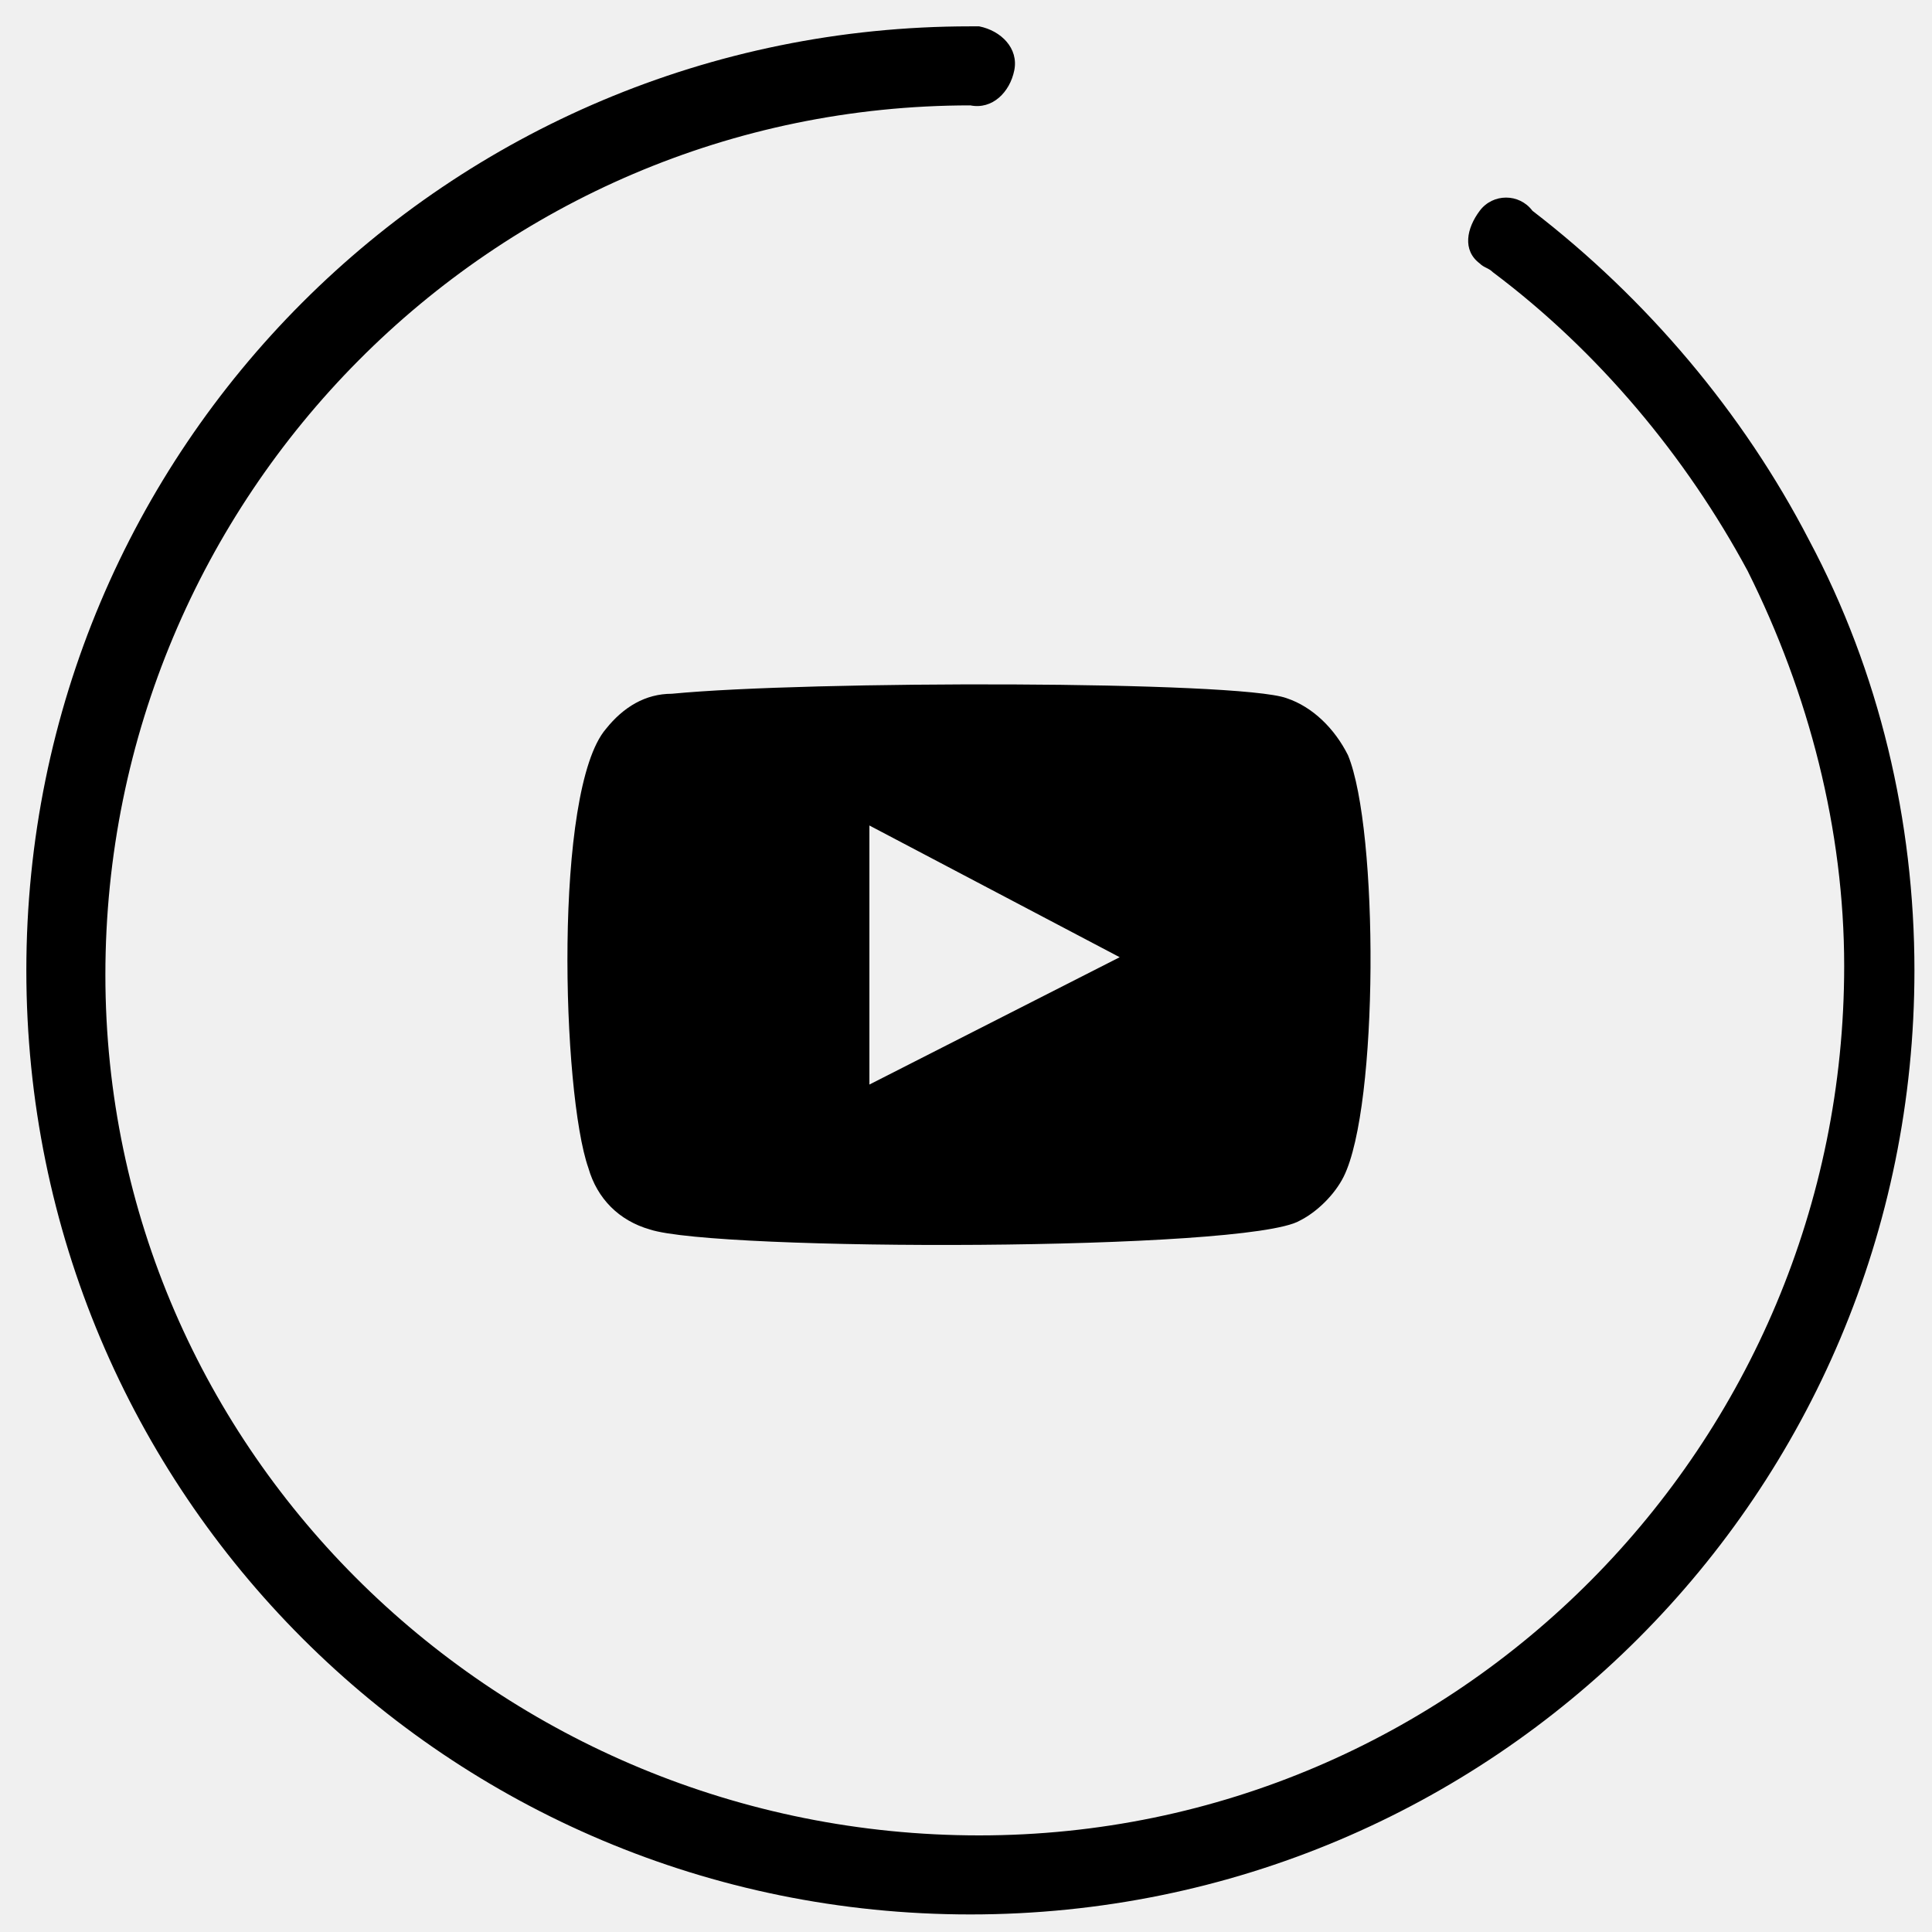
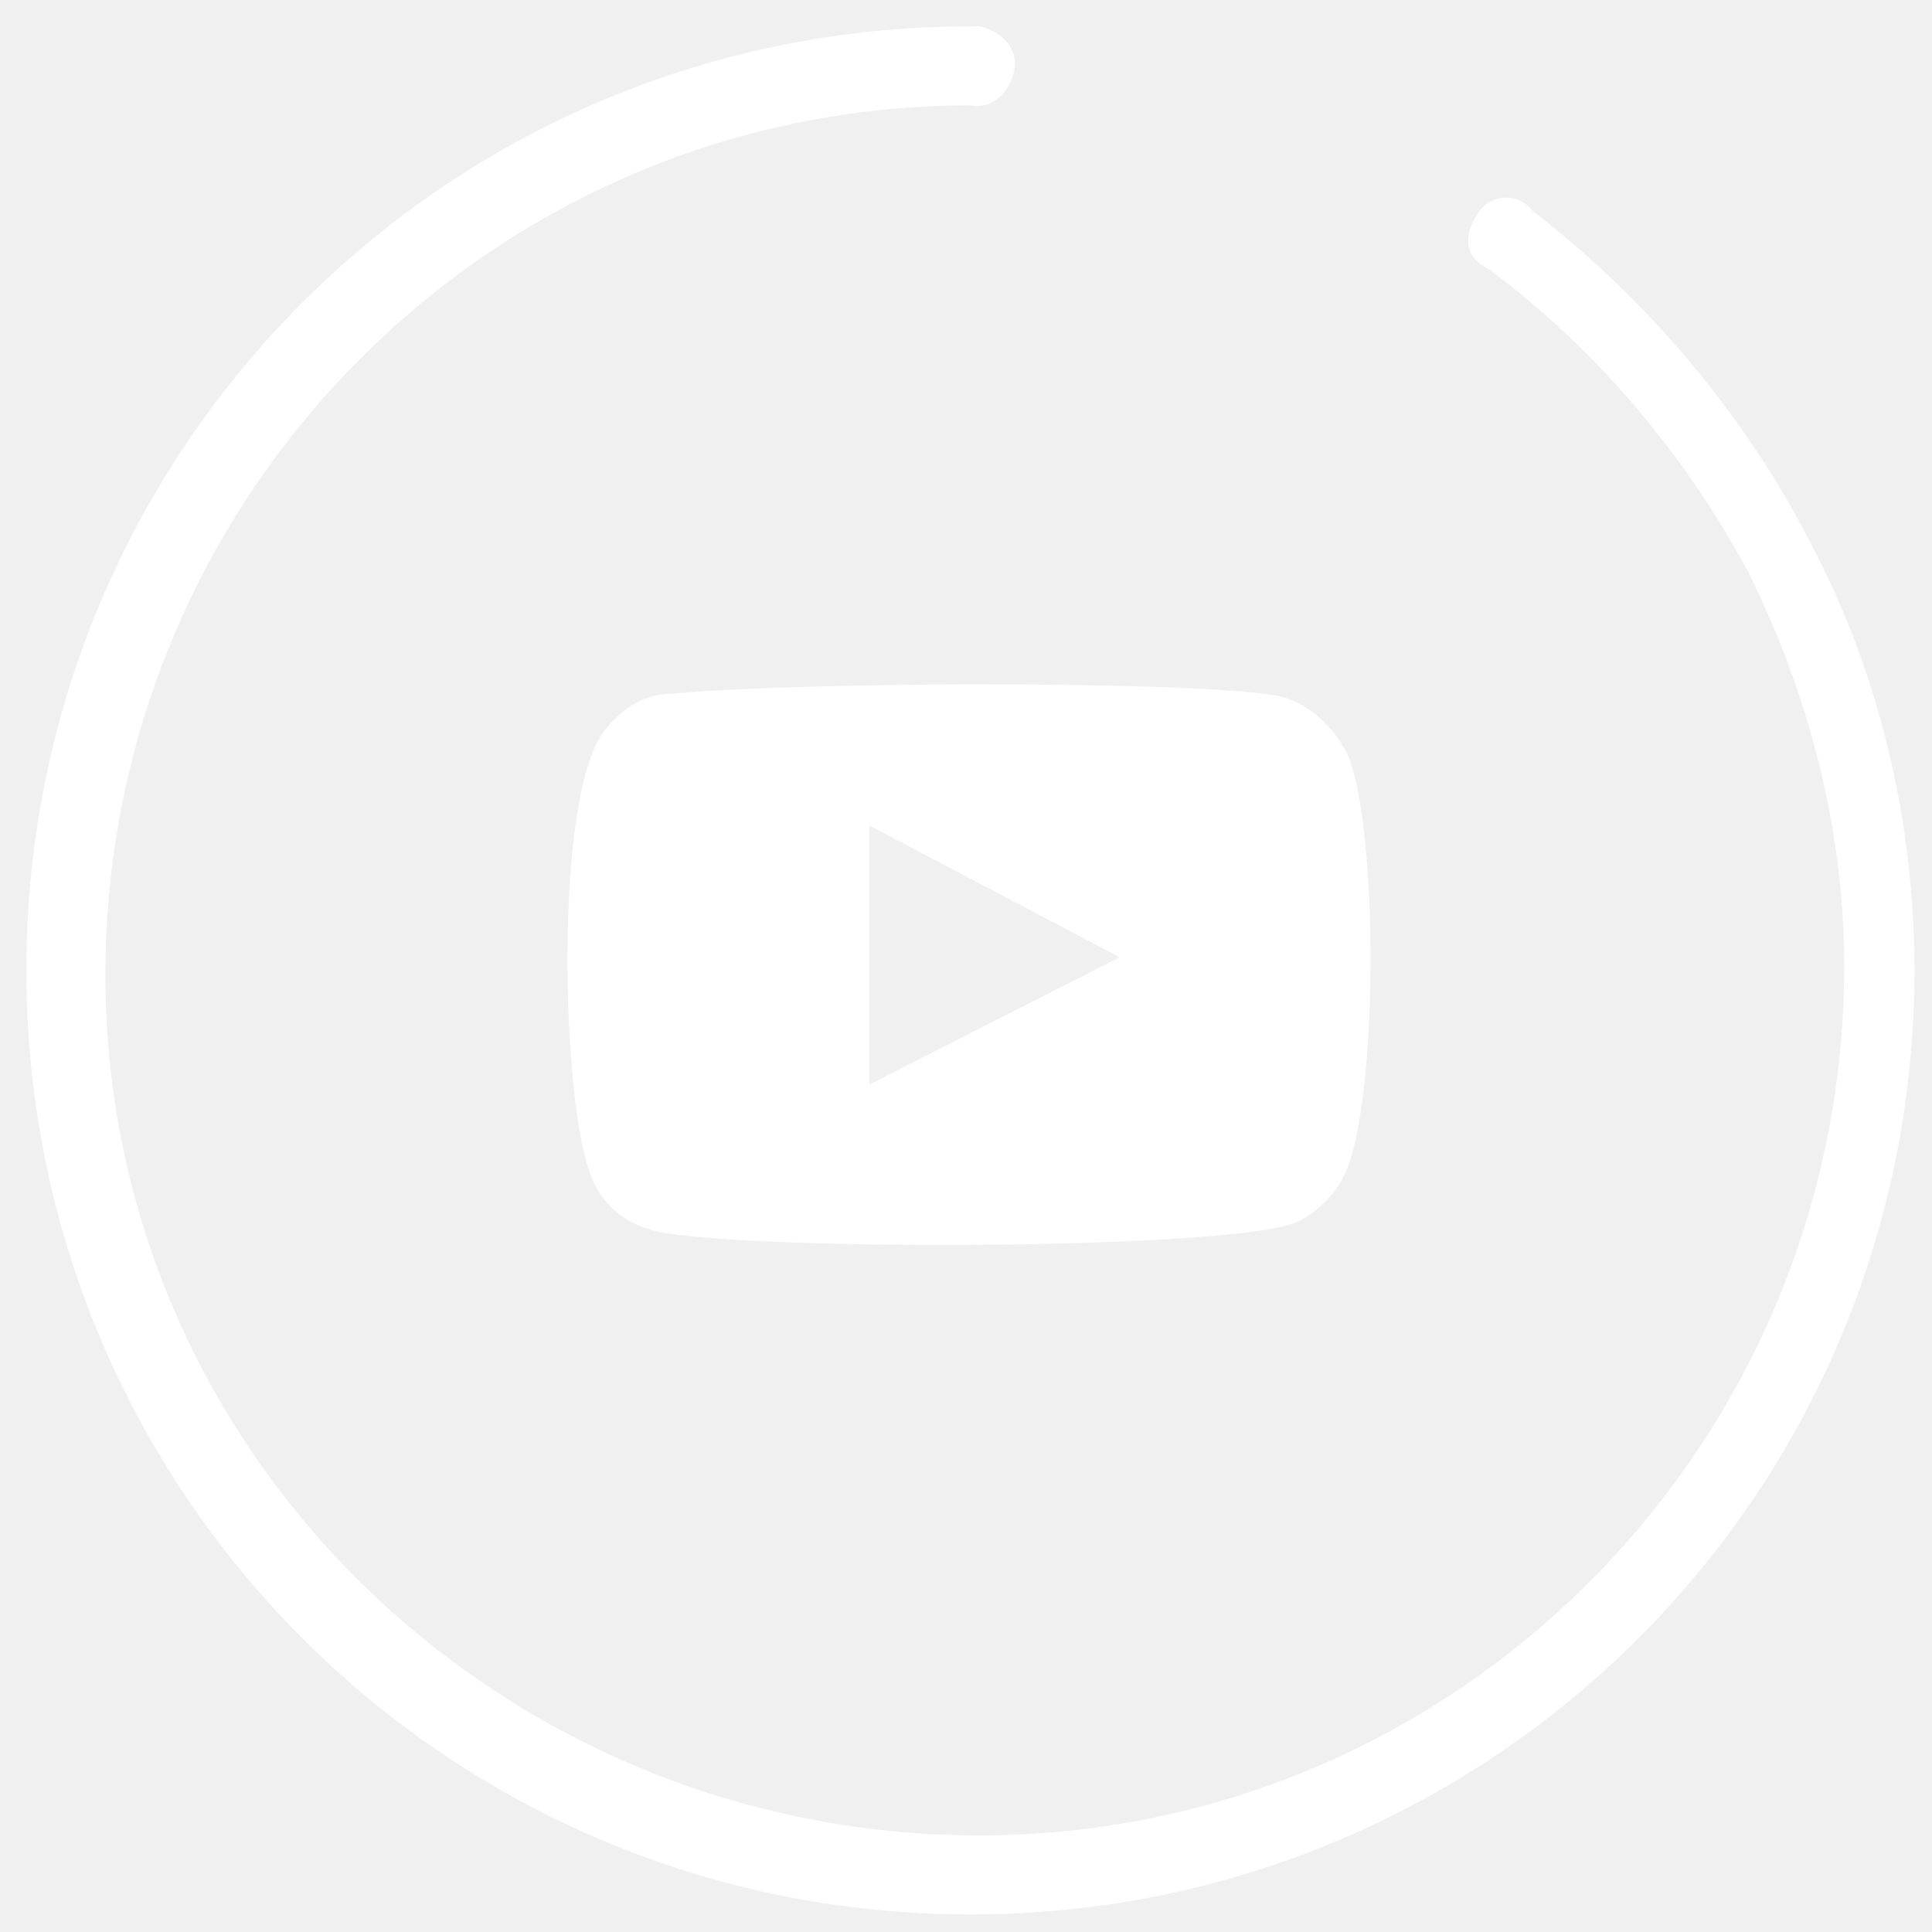
<svg xmlns="http://www.w3.org/2000/svg" version="1.1" id="Capa_1" x="0px" y="0px" viewBox="0 0 44 44" style="enable-background:new 0 0 44 44;" xml:space="preserve">
-   <path d="M41.2,12.3c-1.5-2.9-3.7-5.5-6.3-7.5c-0.3-0.4-0.9-0.4-1.2,0s-0.4,0.9,0,1.2c0.1,0.1,0.2,0.1,0.3,0.2  c2.4,1.8,4.4,4.2,5.8,6.8c1.4,2.8,2.2,5.9,2.2,9c0,10.9-8.8,19.8-19.7,19.8S2.4,33.1,2.4,22.2c0-10.9,8.8-19.8,19.7-19.8  c0,0,0,0,0,0c0.5,0.1,0.9-0.3,1-0.8c0.1-0.5-0.3-0.9-0.8-1c-0.1,0-0.1,0-0.2,0c-11.9,0-21.5,9.6-21.5,21.5s9.6,21.5,21.5,21.5  S43.6,34,43.6,22.1C43.6,18.7,42.8,15.3,41.2,12.3z" />
-   <path d="M14.8,28c-0.7-0.2-1.2-0.7-1.4-1.4c-0.6-1.7-0.8-8.6,0.4-10c0.4-0.5,0.9-0.8,1.5-0.8c3.1-0.3,12.9-0.3,14,0.1  c0.6,0.2,1.1,0.7,1.4,1.3c0.7,1.7,0.7,8-0.1,9.6c-0.2,0.4-0.6,0.8-1,1C28.4,28.5,16.3,28.5,14.8,28z M19.8,24.7l5.7-2.9l-5.7-3V24.7  z" />
+   <path fill="white" d="M41.2,12.3c-1.5-2.9-3.7-5.5-6.3-7.5c-0.3-0.4-0.9-0.4-1.2,0s-0.4,0.9,0,1.2c0.1,0.1,0.2,0.1,0.3,0.2  c2.4,1.8,4.4,4.2,5.8,6.8c1.4,2.8,2.2,5.9,2.2,9c0,10.9-8.8,19.8-19.7,19.8S2.4,33.1,2.4,22.2c0-10.9,8.8-19.8,19.7-19.8  c0,0,0,0,0,0c0.5,0.1,0.9-0.3,1-0.8c0.1-0.5-0.3-0.9-0.8-1c-0.1,0-0.1,0-0.2,0c-11.9,0-21.5,9.6-21.5,21.5s9.6,21.5,21.5,21.5  S43.6,34,43.6,22.1C43.6,18.7,42.8,15.3,41.2,12.3z" />
+   <path fill="white" d="M14.8,28c-0.7-0.2-1.2-0.7-1.4-1.4c-0.6-1.7-0.8-8.6,0.4-10c0.4-0.5,0.9-0.8,1.5-0.8c3.1-0.3,12.9-0.3,14,0.1  c0.6,0.2,1.1,0.7,1.4,1.3c0.7,1.7,0.7,8-0.1,9.6c-0.2,0.4-0.6,0.8-1,1C28.4,28.5,16.3,28.5,14.8,28z M19.8,24.7l5.7-2.9l-5.7-3V24.7  z" />
</svg>
